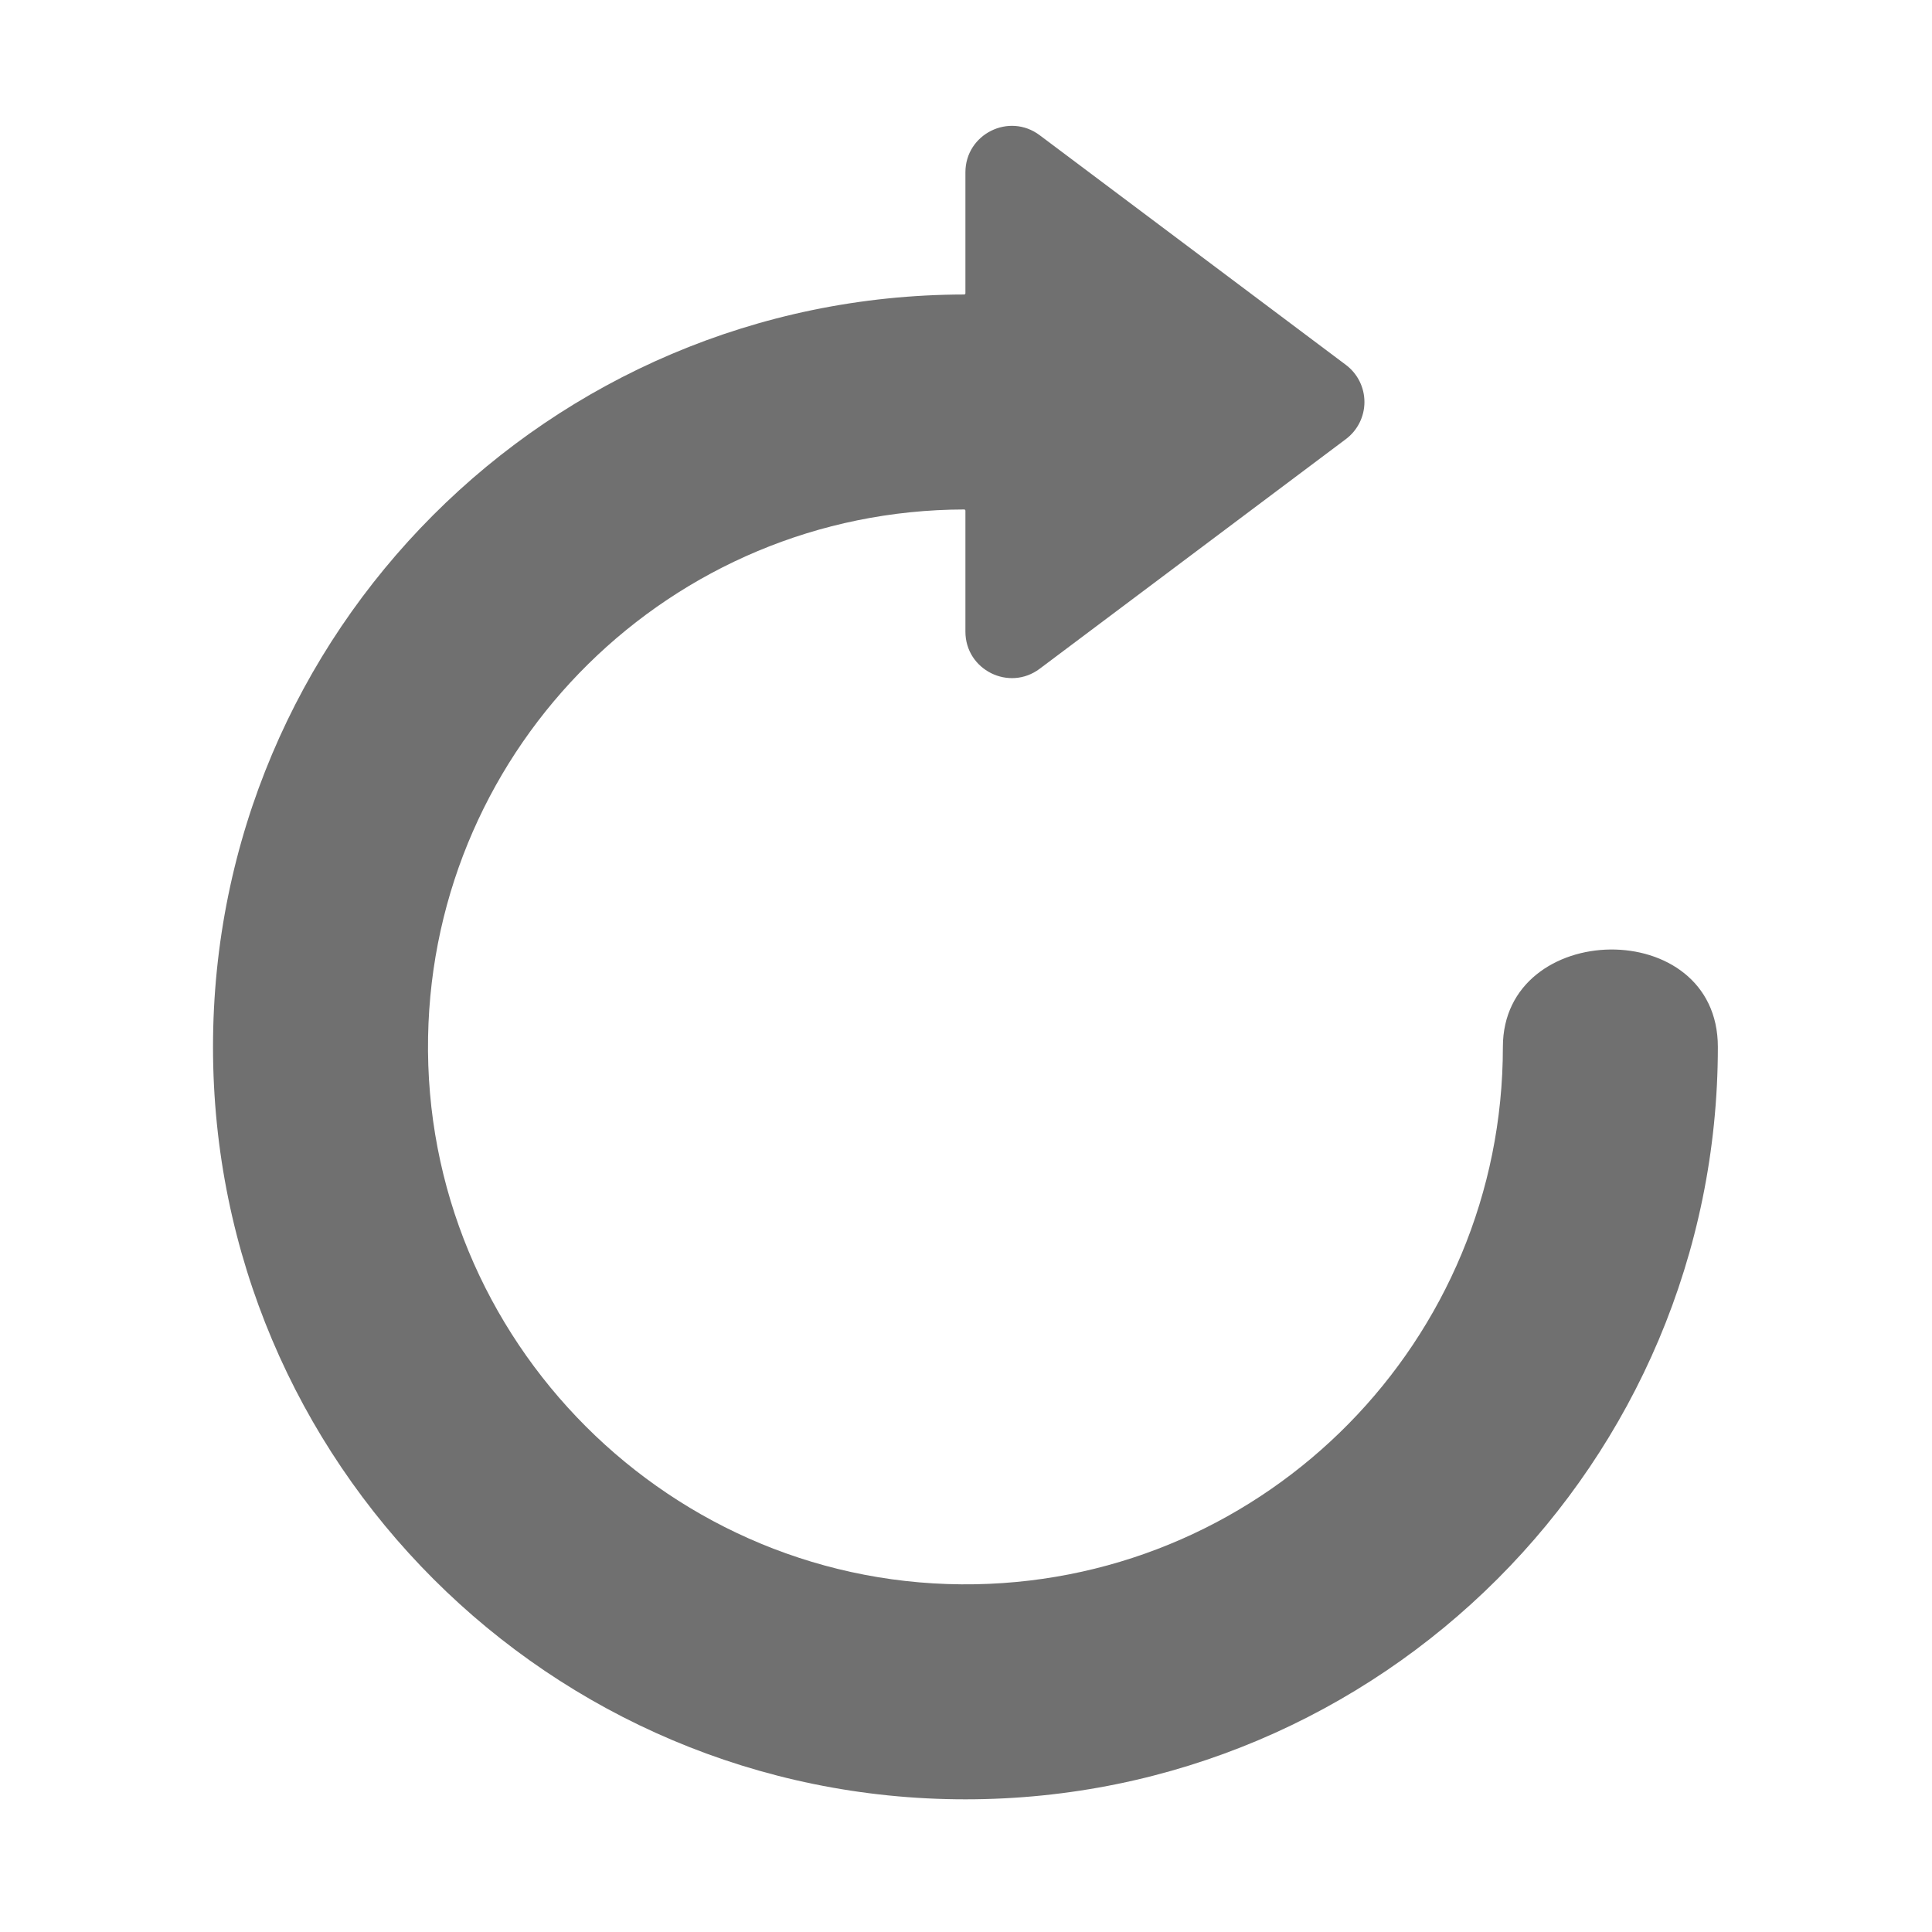
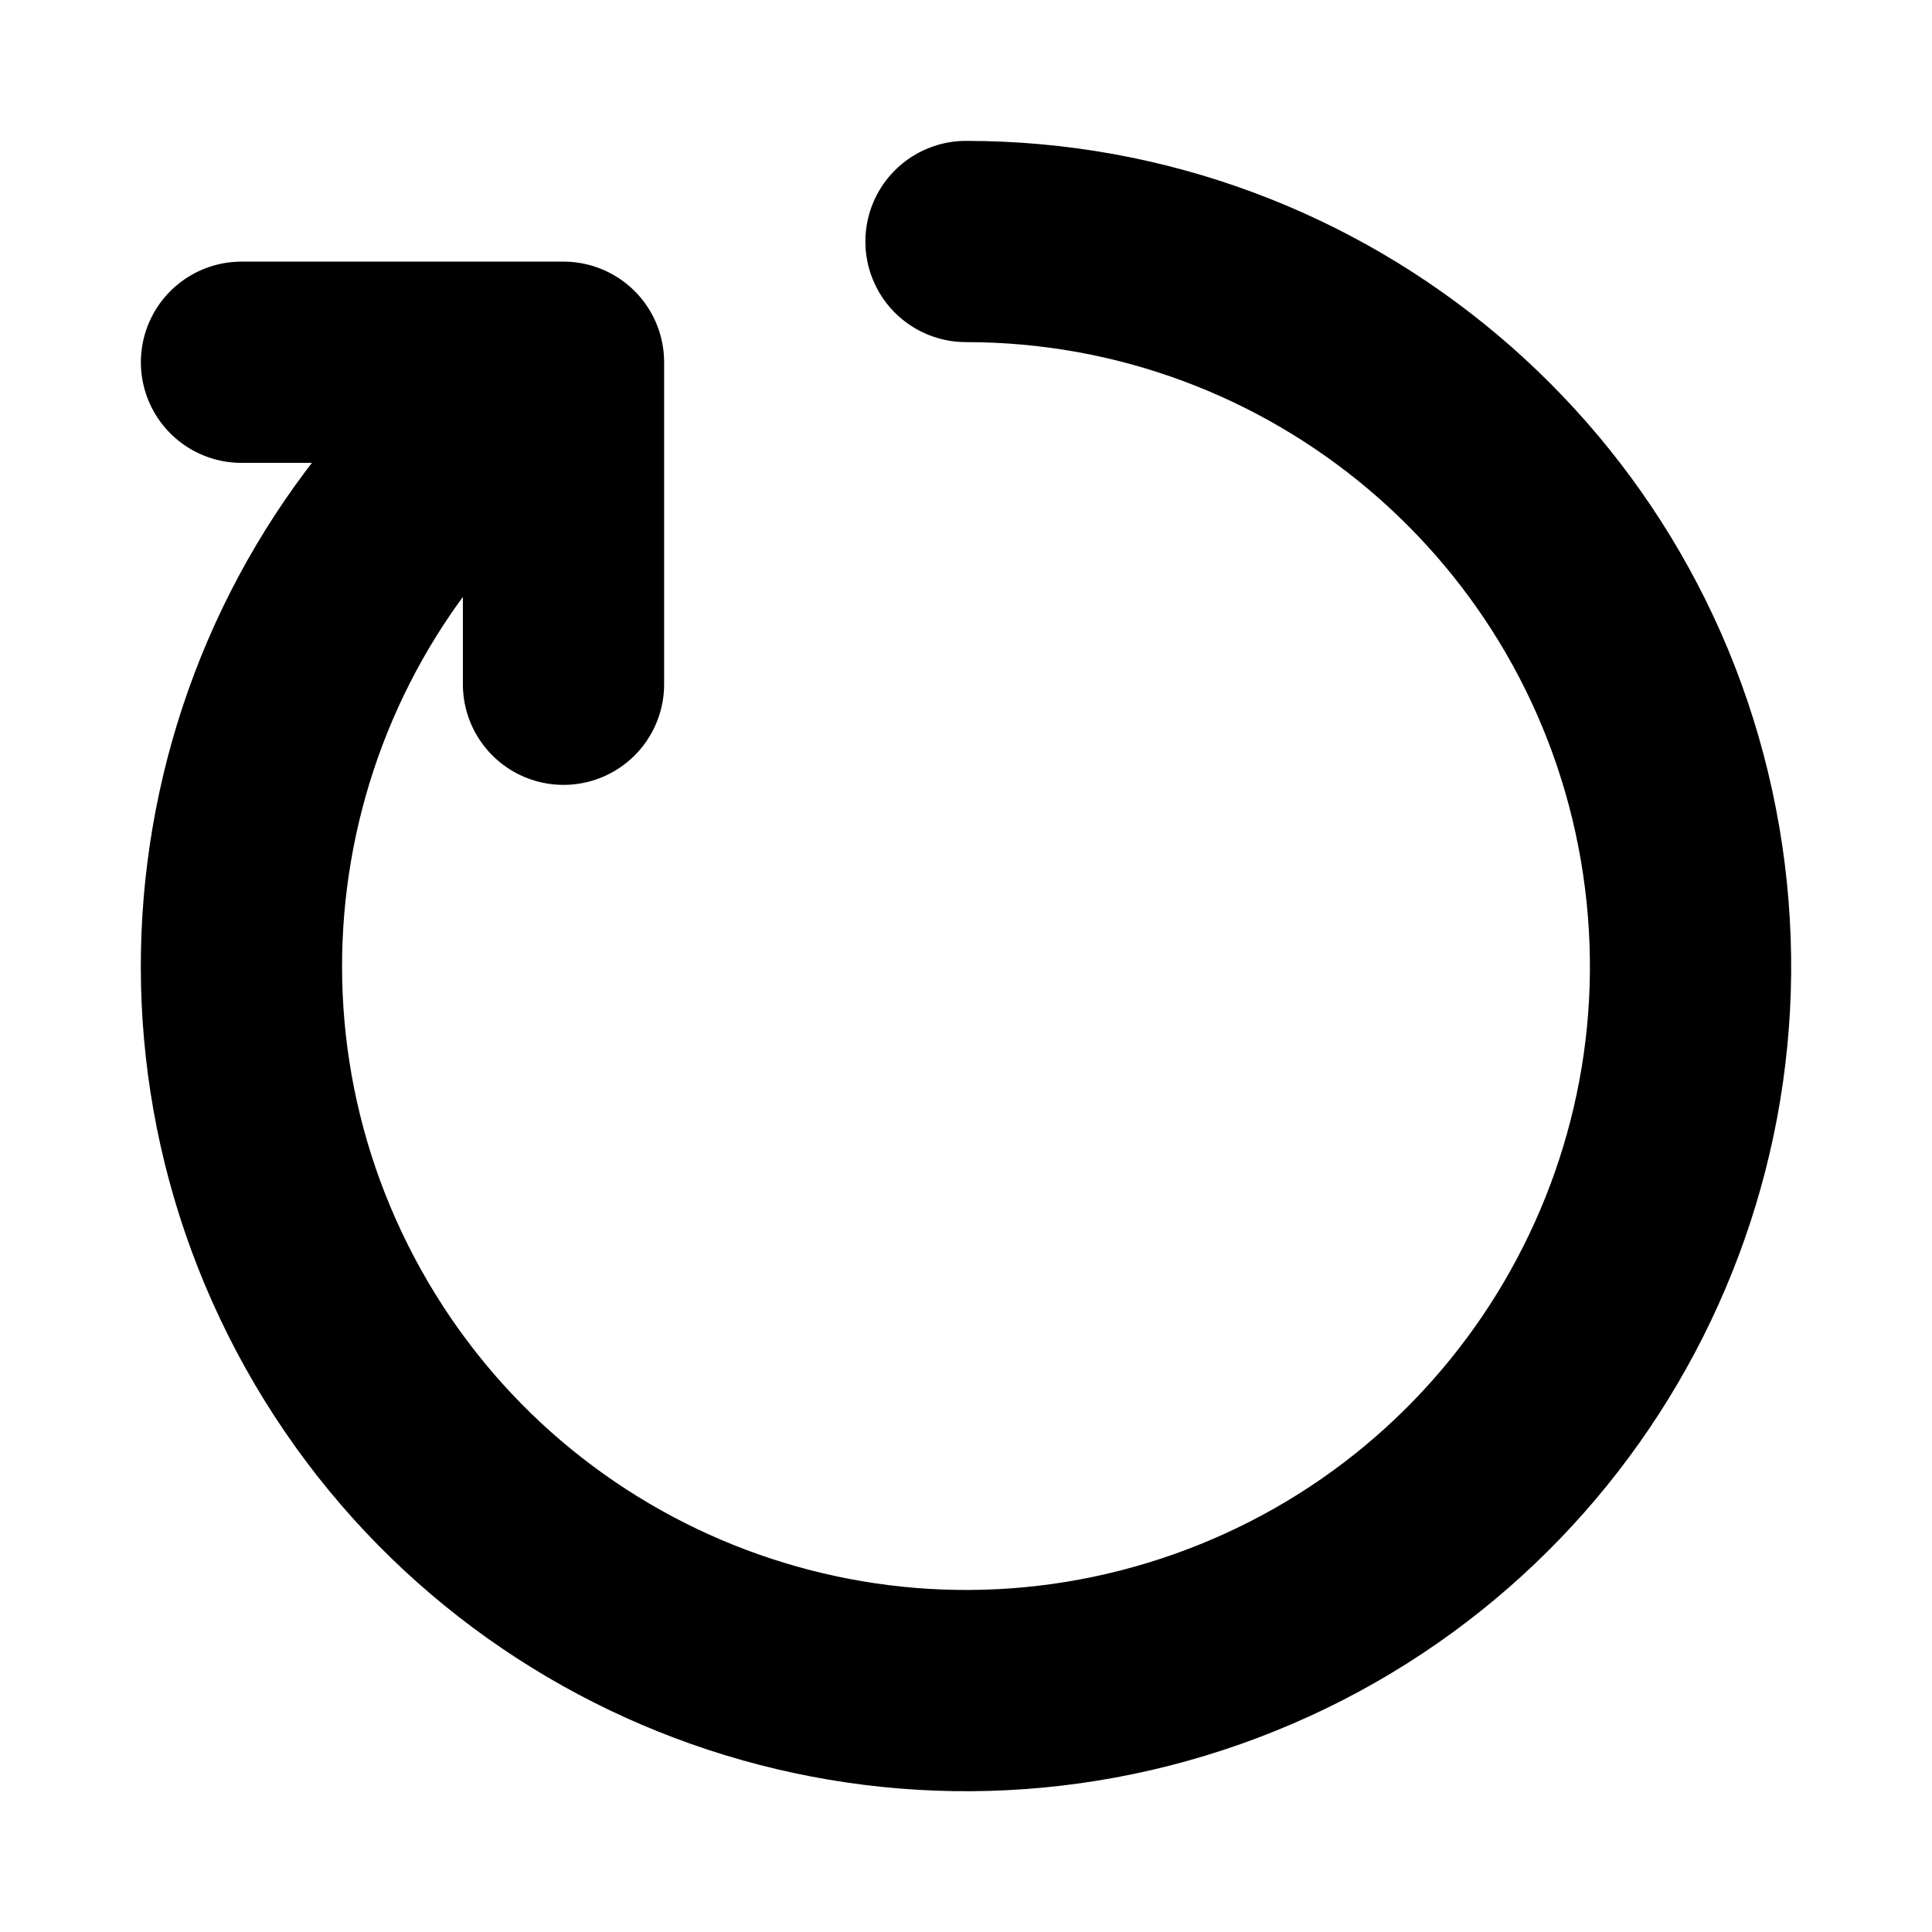
- <svg xmlns="http://www.w3.org/2000/svg" t="1714831000831" class="icon" viewBox="0 0 1024 1024" version="1.1" p-id="4263" width="512" height="512">
-   <path d="M511.69 953.68c-220.26 0-398.79-178.54-398.79-398.8 0-220 178.19-398.45 398.16-398.79a0.63 0.63 0 0 0 0.63-0.63V91.34c0-20.27 23.14-31.84 39.36-19.68l162.29 121.73a24.59 24.59 0 0 1 0 39.35L551.05 354.46c-16.22 12.16-39.36 0.59-39.36-19.68v-64.11a0.64 0.64 0 0 0-0.64-0.64c-155.28 0.35-281.36 124.89-284.16 279.58C224 710.48 356.13 842.62 517 839.69c154.9-2.83 279.56-129.24 279.56-284.81 0-67.65 113.94-70 113.94 0 0 220.26-178.53 398.8-398.8 398.8z m0 0" p-id="4264" fill="#707070" />
+ <svg xmlns="http://www.w3.org/2000/svg" width="512" height="512" viewBox="0 0 24 24">
+   <g fill="none" stroke="currentColor" stroke-linecap="round" stroke-linejoin="round" stroke-width="2.5">
+     <path d="M12 3a9 9 0 1 1-5.657 2" />
+     <path d="M3 4.5h4v4" />
+   </g>
</svg>
